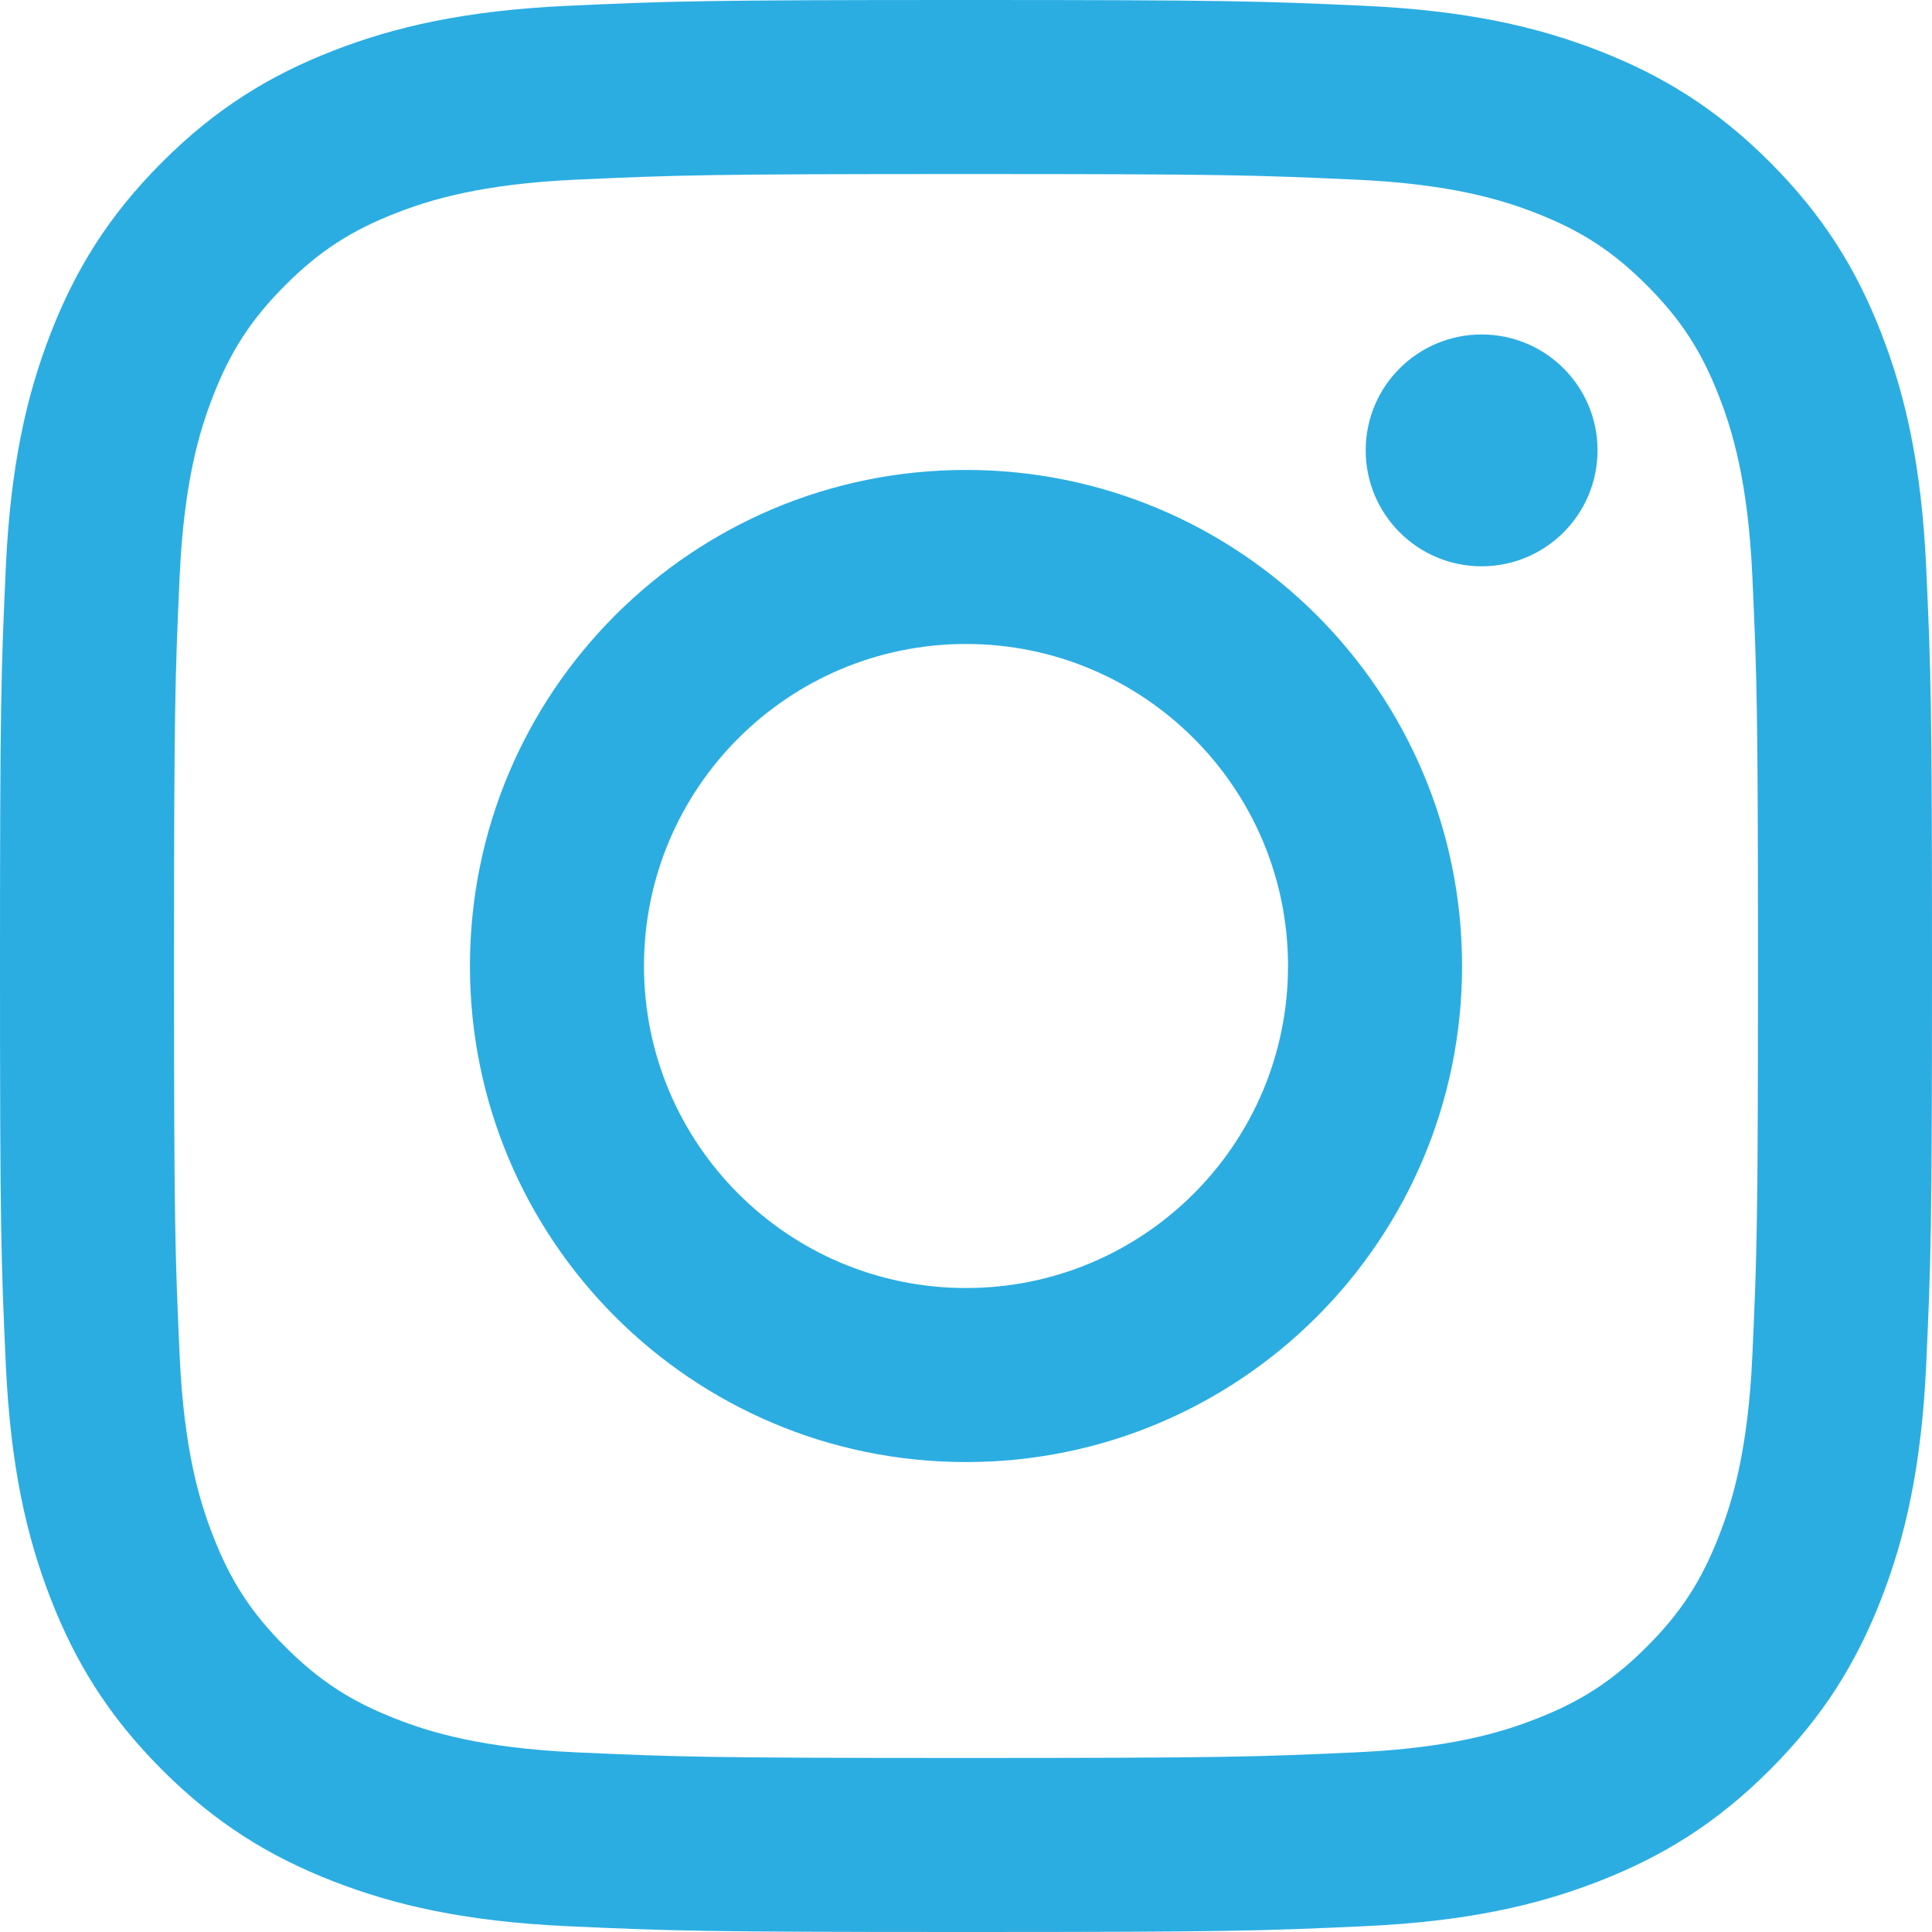
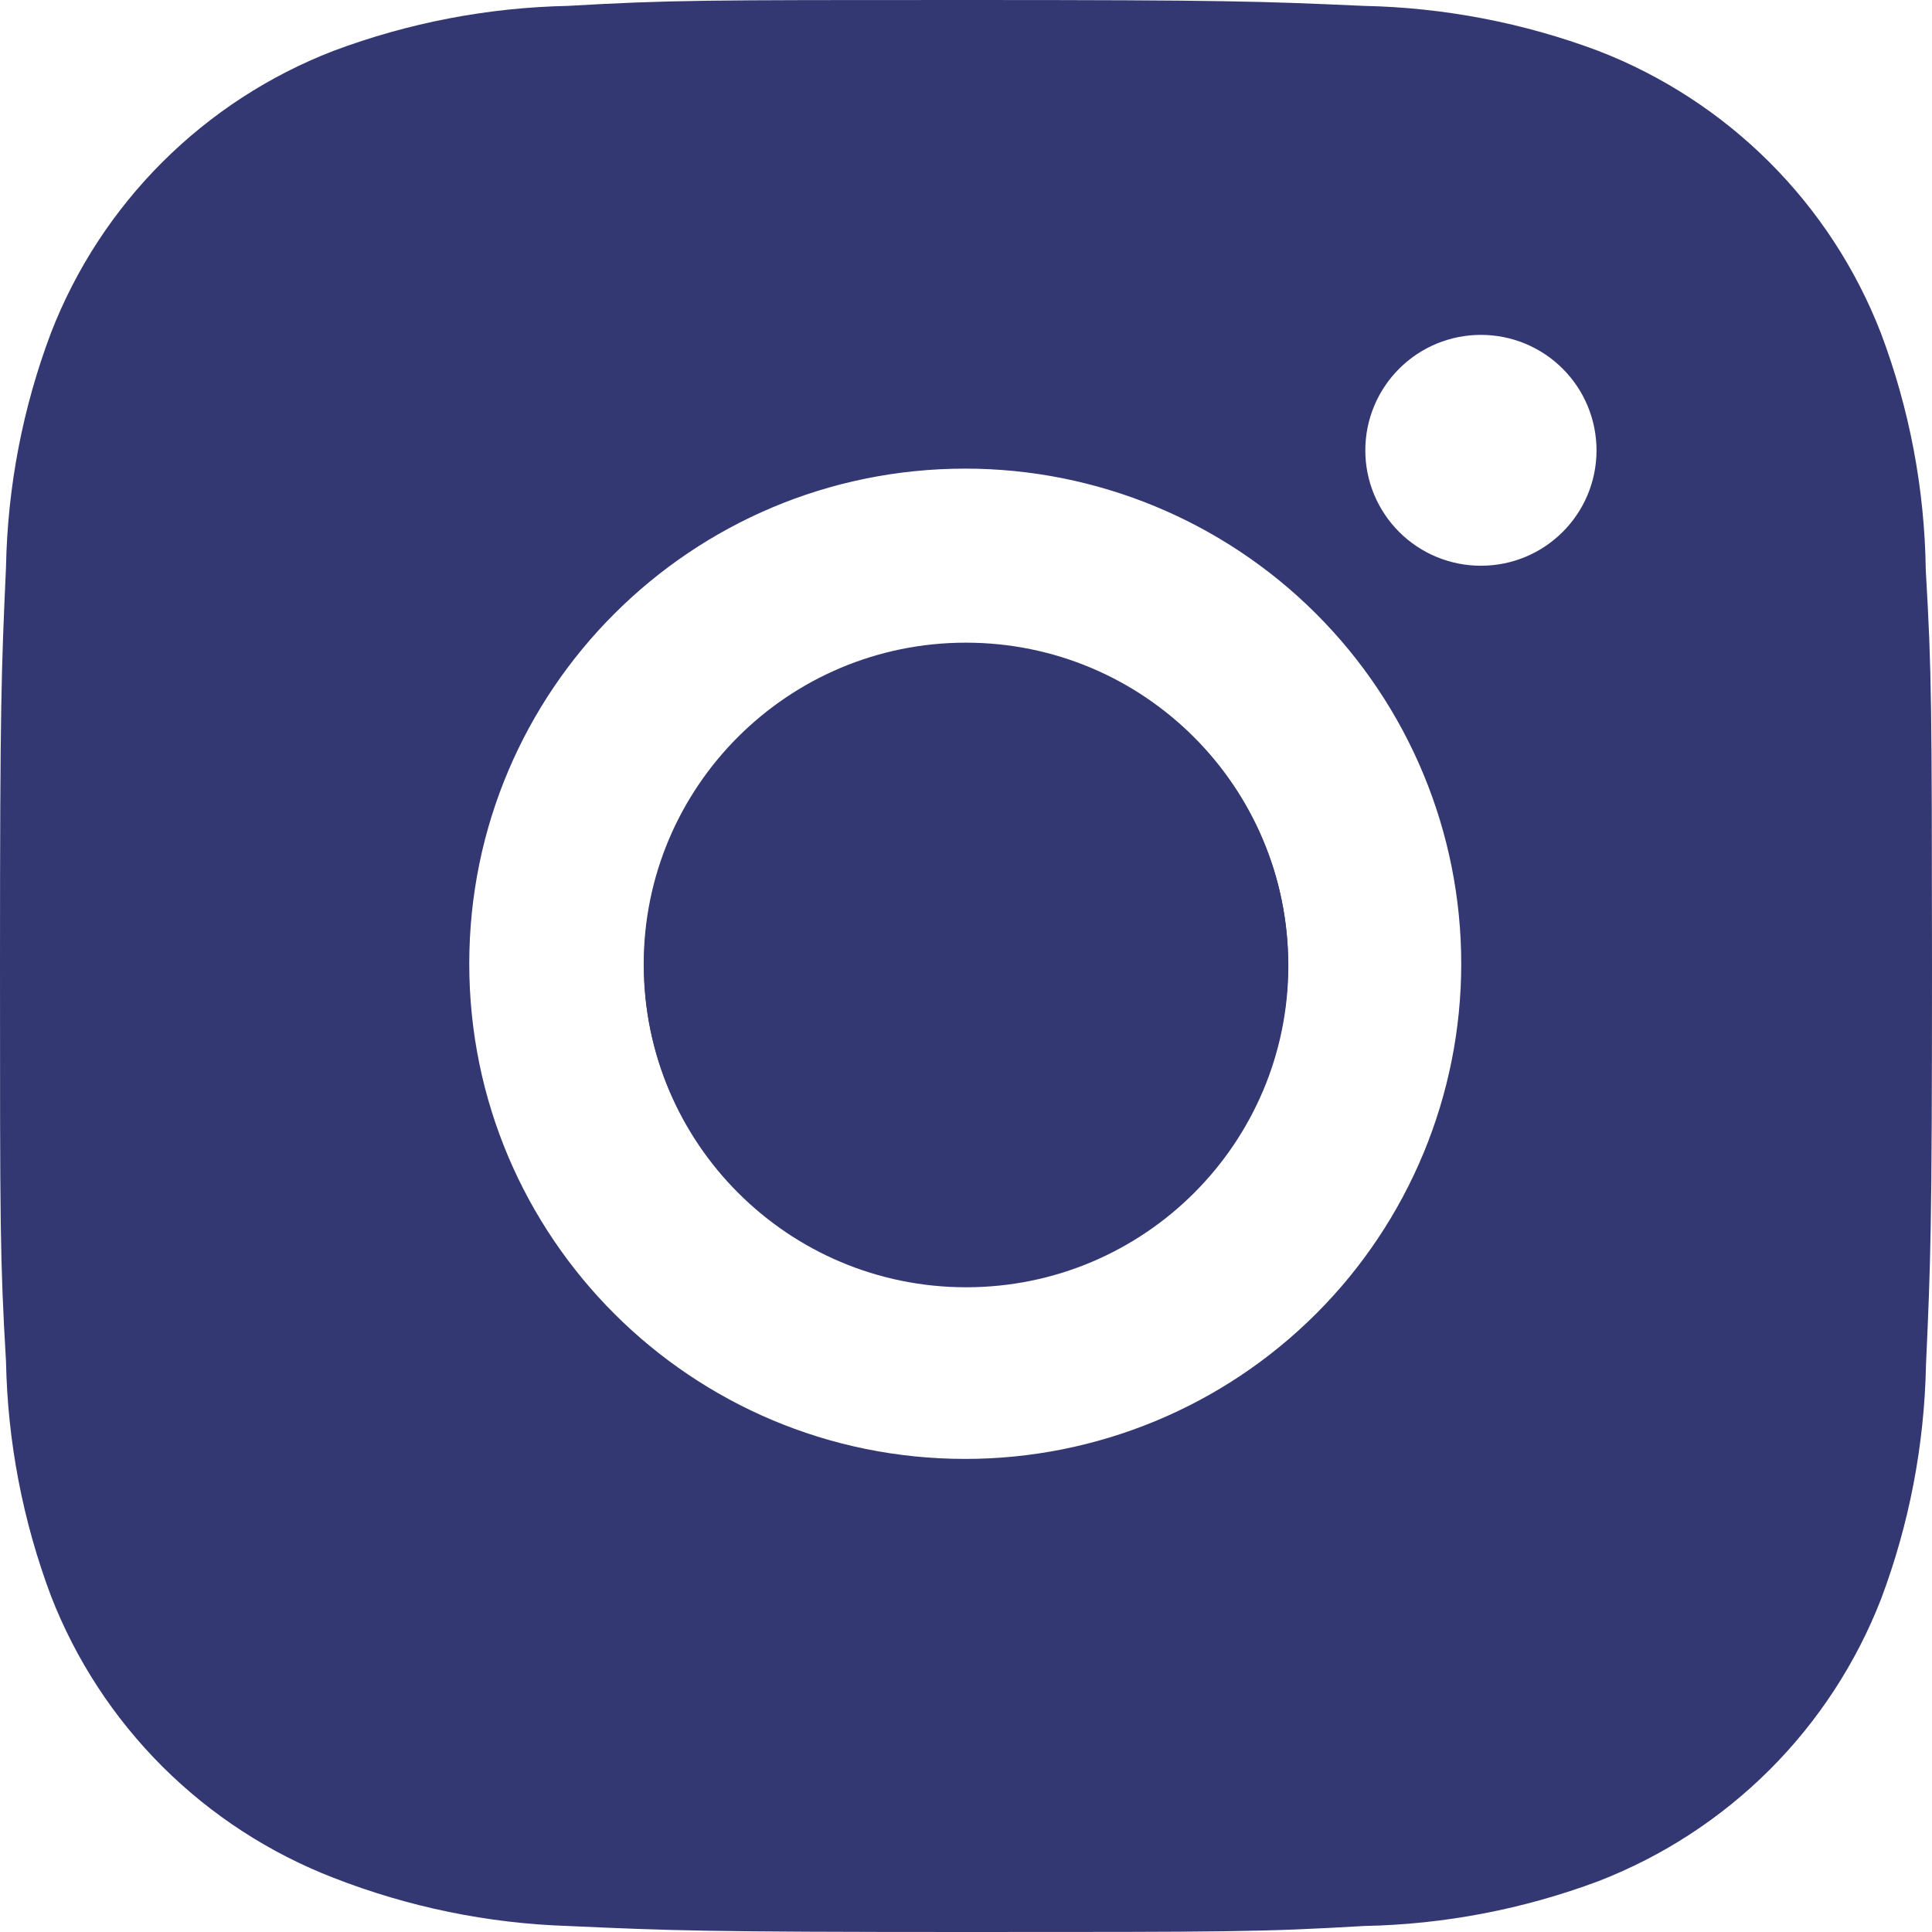
- <svg xmlns="http://www.w3.org/2000/svg" width="25" height="25" viewBox="0 0 25 25" fill="none">
-   <path d="M12.5 2.252C15.838 2.252 16.233 2.265 17.551 2.325C18.77 2.381 19.432 2.584 19.872 2.756C20.456 2.982 20.872 3.253 21.309 3.691C21.747 4.128 22.018 4.544 22.244 5.128C22.416 5.568 22.619 6.23 22.675 7.449C22.735 8.767 22.748 9.162 22.748 12.5C22.748 15.838 22.735 16.233 22.675 17.551C22.619 18.77 22.416 19.432 22.244 19.872C22.018 20.456 21.747 20.872 21.309 21.309C20.872 21.747 20.456 22.018 19.872 22.244C19.432 22.416 18.77 22.619 17.551 22.675C16.233 22.735 15.838 22.748 12.5 22.748C9.162 22.748 8.767 22.735 7.449 22.675C6.23 22.619 5.568 22.416 5.128 22.244C4.544 22.018 4.128 21.747 3.691 21.309C3.253 20.872 2.982 20.456 2.756 19.872C2.584 19.432 2.381 18.77 2.325 17.551C2.265 16.233 2.252 15.838 2.252 12.5C2.252 9.162 2.265 8.767 2.325 7.449C2.381 6.23 2.584 5.568 2.756 5.128C2.982 4.544 3.253 4.128 3.691 3.691C4.128 3.253 4.544 2.982 5.128 2.756C5.568 2.584 6.23 2.381 7.449 2.325C8.767 2.265 9.162 2.252 12.5 2.252ZM12.5 0C9.105 0 8.68 0.014 7.346 0.075C6.016 0.136 5.107 0.347 4.312 0.656C3.49 0.976 2.793 1.403 2.098 2.098C1.403 2.793 0.976 3.49 0.656 4.312C0.347 5.107 0.136 6.016 0.075 7.346C0.014 8.68 0 9.105 0 12.5C0 15.895 0.014 16.32 0.075 17.654C0.136 18.984 0.347 19.893 0.656 20.688C0.976 21.51 1.403 22.207 2.098 22.902C2.793 23.597 3.49 24.024 4.312 24.344C5.107 24.653 6.016 24.864 7.346 24.925C8.68 24.986 9.105 25 12.5 25C15.895 25 16.32 24.986 17.654 24.925C18.984 24.864 19.893 24.653 20.688 24.344C21.51 24.024 22.207 23.597 22.902 22.902C23.597 22.207 24.024 21.51 24.344 20.688C24.653 19.893 24.864 18.984 24.925 17.654C24.986 16.32 25 15.895 25 12.5C25 9.105 24.986 8.68 24.925 7.346C24.864 6.016 24.653 5.107 24.344 4.312C24.024 3.49 23.597 2.793 22.902 2.098C22.207 1.403 21.51 0.976 20.688 0.656C19.893 0.347 18.984 0.136 17.654 0.075C16.32 0.014 15.895 0 12.5 0ZM12.5 6.081C8.955 6.081 6.081 8.955 6.081 12.5C6.081 16.045 8.955 18.919 12.5 18.919C16.045 18.919 18.919 16.045 18.919 12.5C18.919 8.955 16.045 6.081 12.5 6.081ZM12.5 16.667C10.199 16.667 8.333 14.801 8.333 12.5C8.333 10.199 10.199 8.333 12.5 8.333C14.801 8.333 16.667 10.199 16.667 12.5C16.667 14.801 14.801 16.667 12.5 16.667ZM20.672 5.827C20.672 6.656 20.001 7.328 19.172 7.328C18.344 7.328 17.672 6.656 17.672 5.827C17.672 4.999 18.344 4.328 19.172 4.328C20.001 4.328 20.672 4.999 20.672 5.827Z" fill="#2BADE2" />
+ <svg xmlns="http://www.w3.org/2000/svg" width="45" height="45" viewBox="0 0 45 45" fill="none">
+   <path d="M44.855 13.282C44.83 11.393 44.476 9.522 43.808 7.754C43.229 6.262 42.345 4.908 41.212 3.777C40.079 2.646 38.722 1.763 37.228 1.185C35.48 0.53 33.633 0.175 31.766 0.137C29.362 0.03 28.6 0 22.497 0C16.395 0 15.613 1.67285e-07 13.227 0.137C11.36 0.176 9.514 0.53 7.767 1.185C6.272 1.762 4.915 2.645 3.782 3.776C2.649 4.907 1.765 6.262 1.187 7.754C0.529 9.498 0.175 11.341 0.14 13.205C0.032 15.607 0 16.368 0 22.46C0 28.552 -1.86182e-08 29.331 0.14 31.715C0.177 33.582 0.53 35.423 1.187 37.172C1.766 38.663 2.651 40.017 3.784 41.148C4.918 42.278 6.275 43.16 7.769 43.738C9.512 44.419 11.358 44.799 13.229 44.86C15.636 44.968 16.398 45 22.5 45C28.602 45 29.384 45 31.771 44.86C33.638 44.824 35.485 44.47 37.233 43.815C38.727 43.236 40.084 42.353 41.216 41.223C42.349 40.092 43.233 38.737 43.813 37.246C44.47 35.5 44.823 33.659 44.86 31.79C44.968 29.39 45 28.63 45 22.535C44.995 16.443 44.995 15.669 44.855 13.282ZM22.483 33.981C16.1 33.981 10.93 28.819 10.93 22.448C10.93 16.076 16.1 10.915 22.483 10.915C25.546 10.915 28.485 12.13 30.651 14.292C32.818 16.455 34.035 19.389 34.035 22.448C34.035 25.506 32.818 28.44 30.651 30.603C28.485 32.766 25.546 33.981 22.483 33.981ZM34.495 13.177C34.141 13.178 33.79 13.108 33.463 12.973C33.136 12.838 32.839 12.64 32.589 12.39C32.339 12.14 32.141 11.844 32.005 11.517C31.87 11.191 31.8 10.841 31.801 10.488C31.801 10.135 31.87 9.785 32.006 9.459C32.141 9.133 32.34 8.837 32.59 8.587C32.84 8.337 33.136 8.139 33.463 8.004C33.79 7.869 34.14 7.8 34.493 7.8C34.847 7.8 35.197 7.869 35.524 8.004C35.85 8.139 36.147 8.337 36.397 8.587C36.647 8.837 36.846 9.133 36.981 9.459C37.116 9.785 37.186 10.135 37.186 10.488C37.186 11.975 35.981 13.177 34.495 13.177Z" fill="#333872" />
+   <path d="M22.497 29.952C26.642 29.952 30.002 26.598 30.002 22.46C30.002 18.323 26.642 14.969 22.497 14.969C18.353 14.969 14.993 18.323 14.993 22.46C14.993 26.598 18.353 29.952 22.497 29.952Z" fill="#333872" />
+   <path d="M22.504 29.983C26.649 29.983 30.008 26.629 30.008 22.492C30.008 18.354 26.649 15 22.504 15C18.36 15 15 18.354 15 22.492C15 26.629 18.36 29.983 22.504 29.983Z" fill="#333872" />
</svg>
